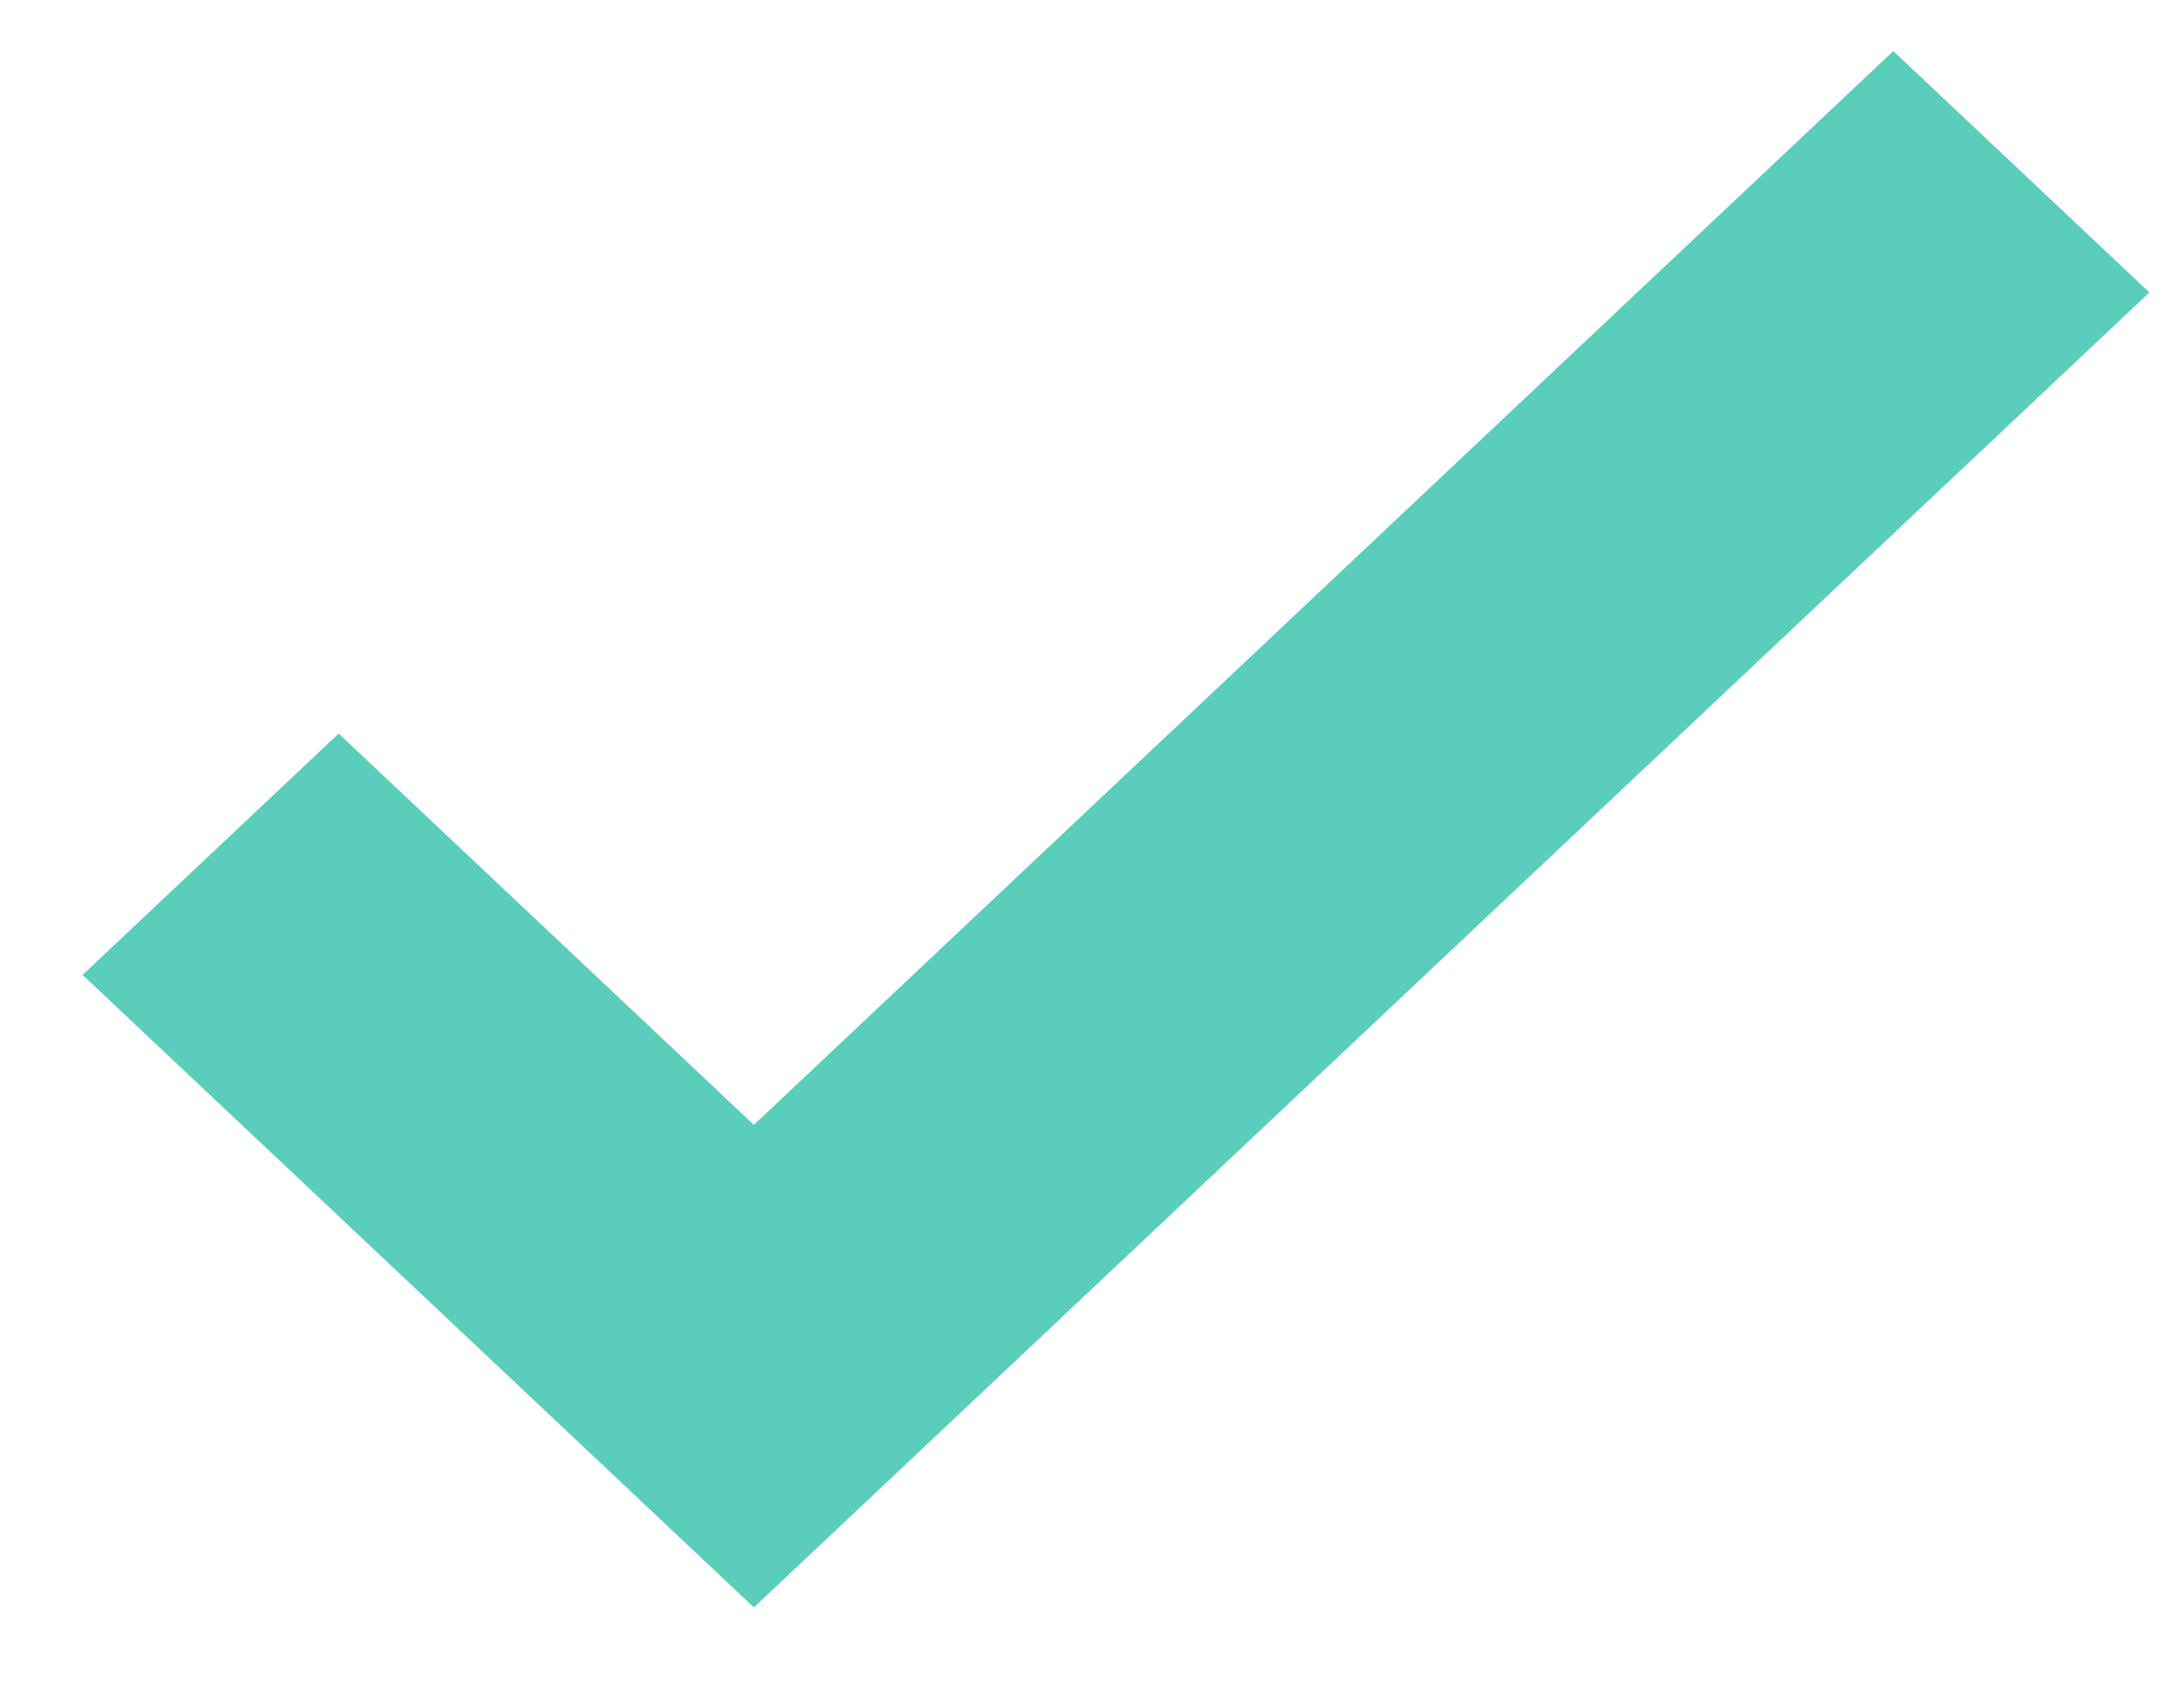
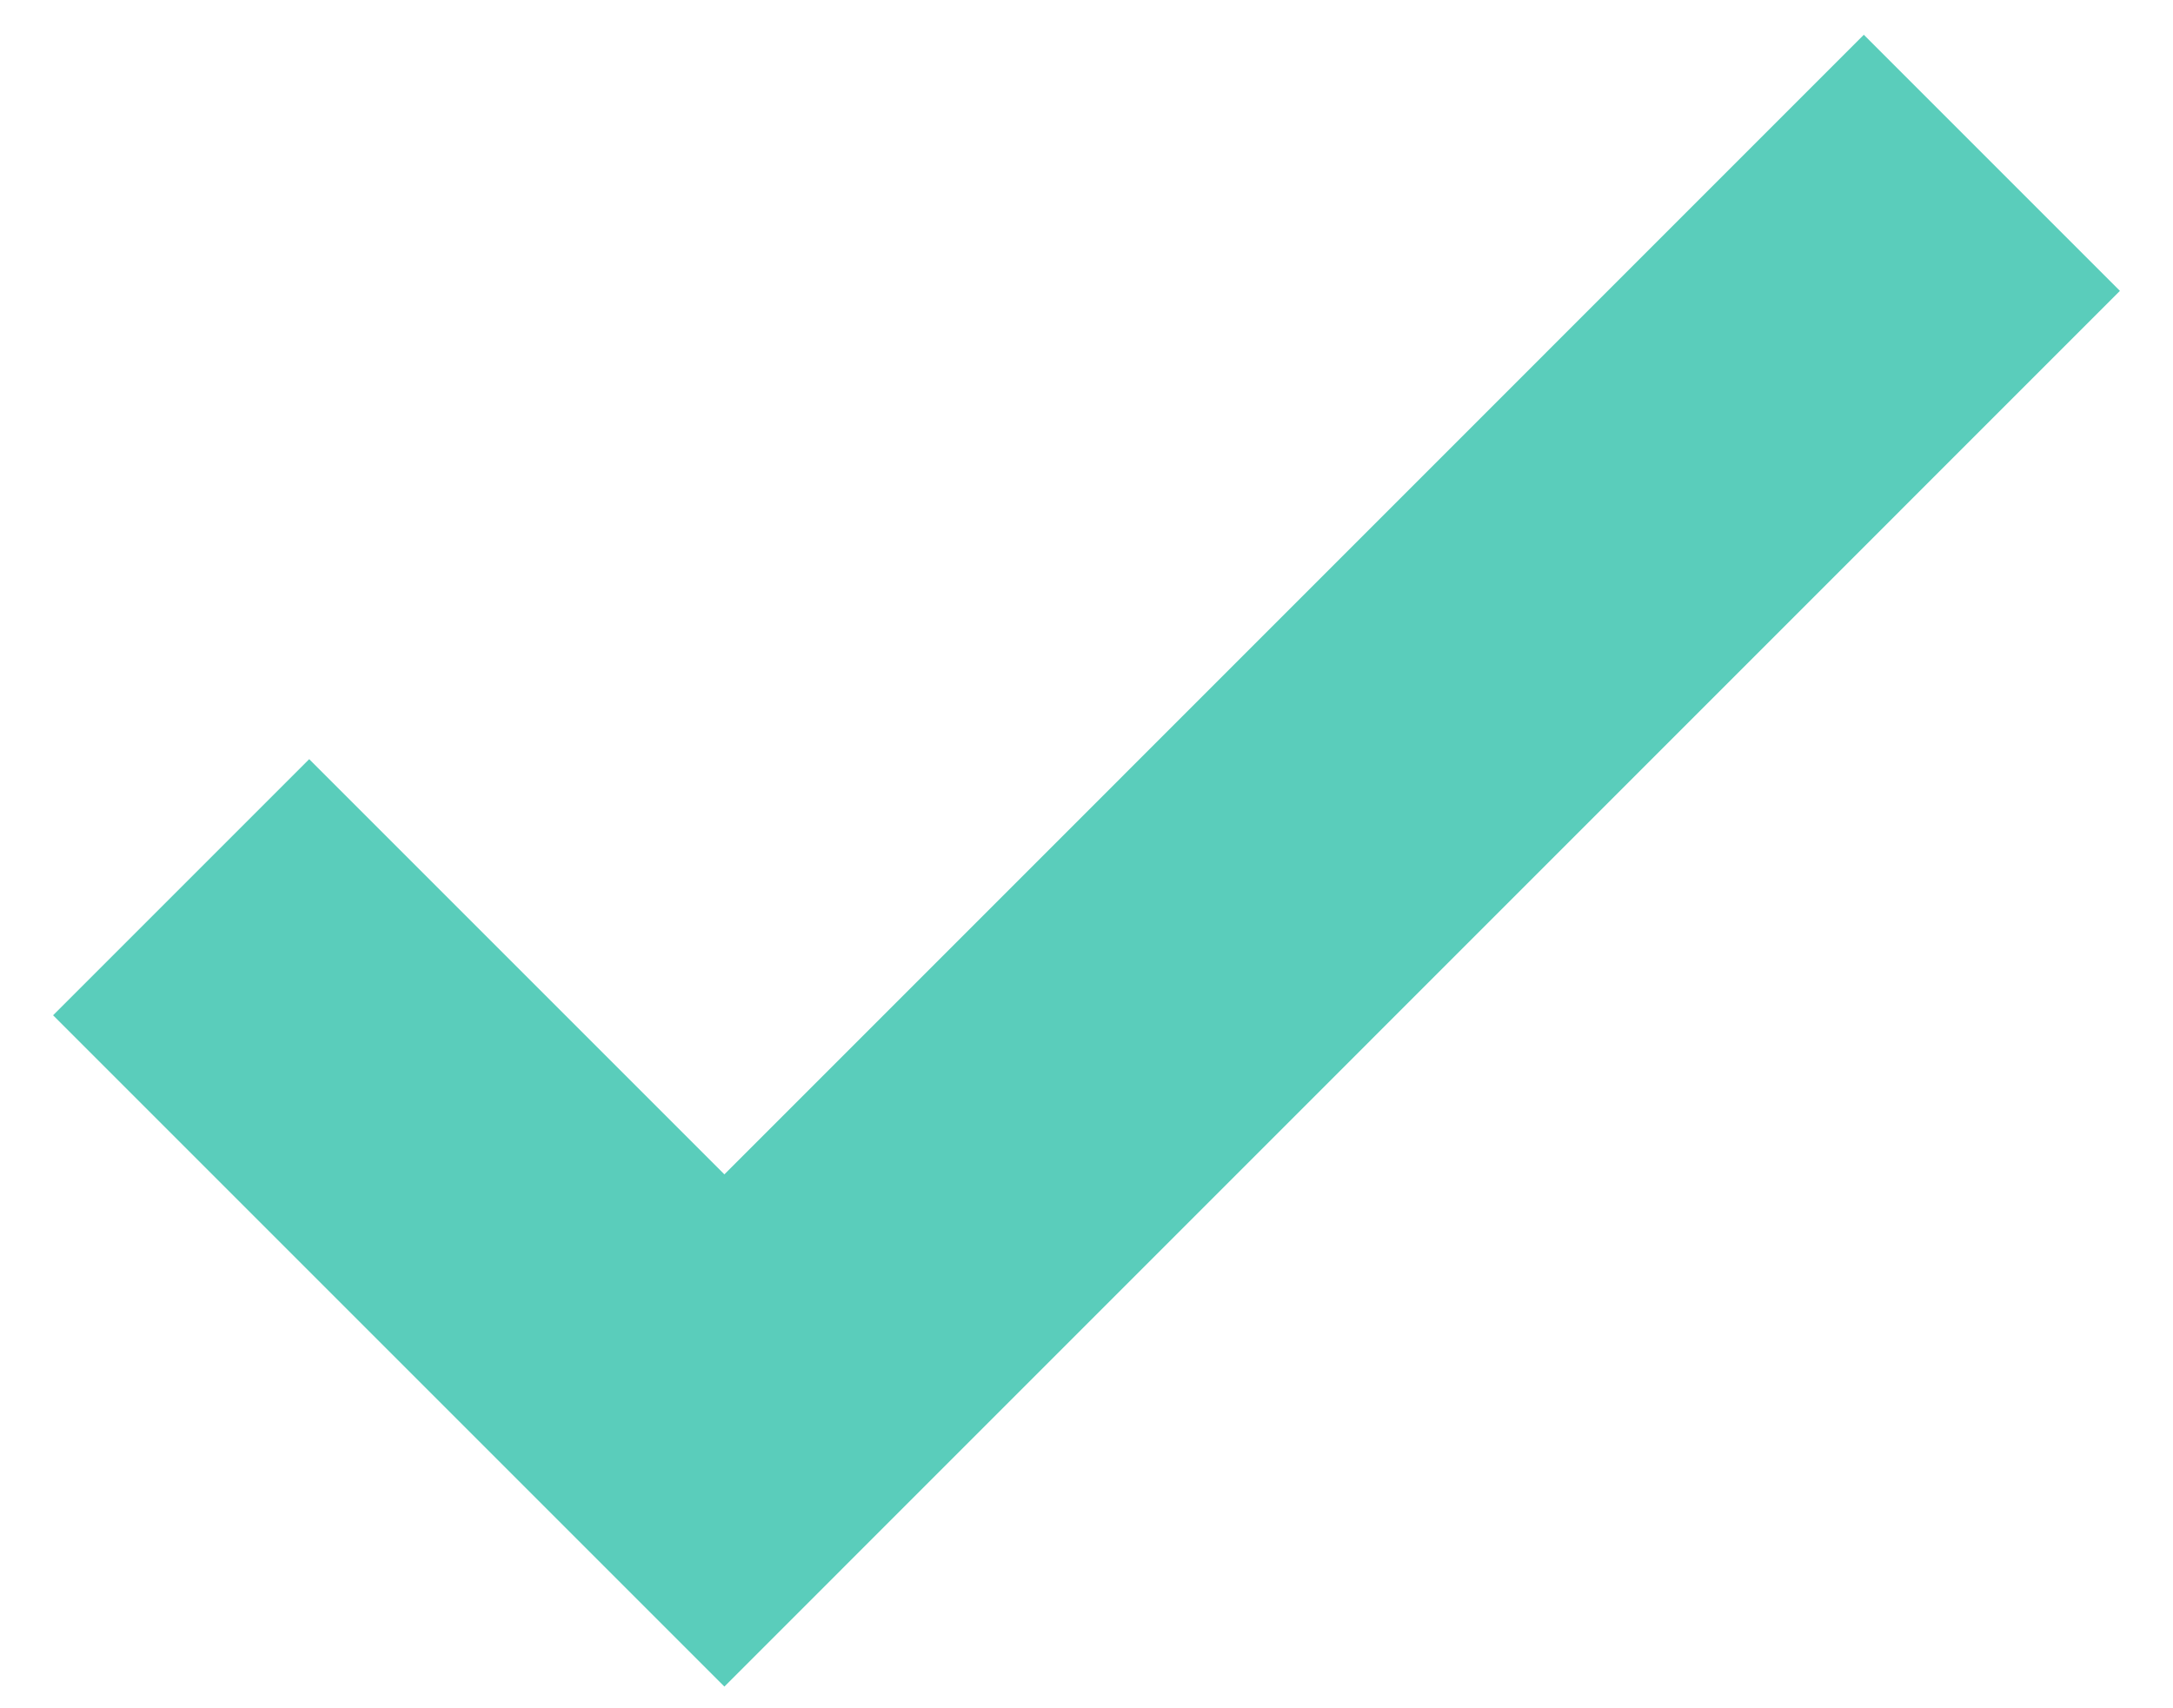
<svg xmlns="http://www.w3.org/2000/svg" width="14" height="11" viewBox="0 0 14 11" fill="none">
-   <path fill-rule="evenodd" clip-rule="evenodd" d="M13.848 1.884L4.857 10.356L0.532 6.281L2.182 4.726L4.857 7.247L12.198 0.329L13.848 1.884Z" fill="#5ACDBB" />
+   <path fill-rule="evenodd" clip-rule="evenodd" d="M13.658 1.874L4.667 10.866L0.342 6.541L1.992 4.891L4.667 7.566L12.008 0.224L13.658 1.874Z" fill="#5ACDBB" />
</svg>
